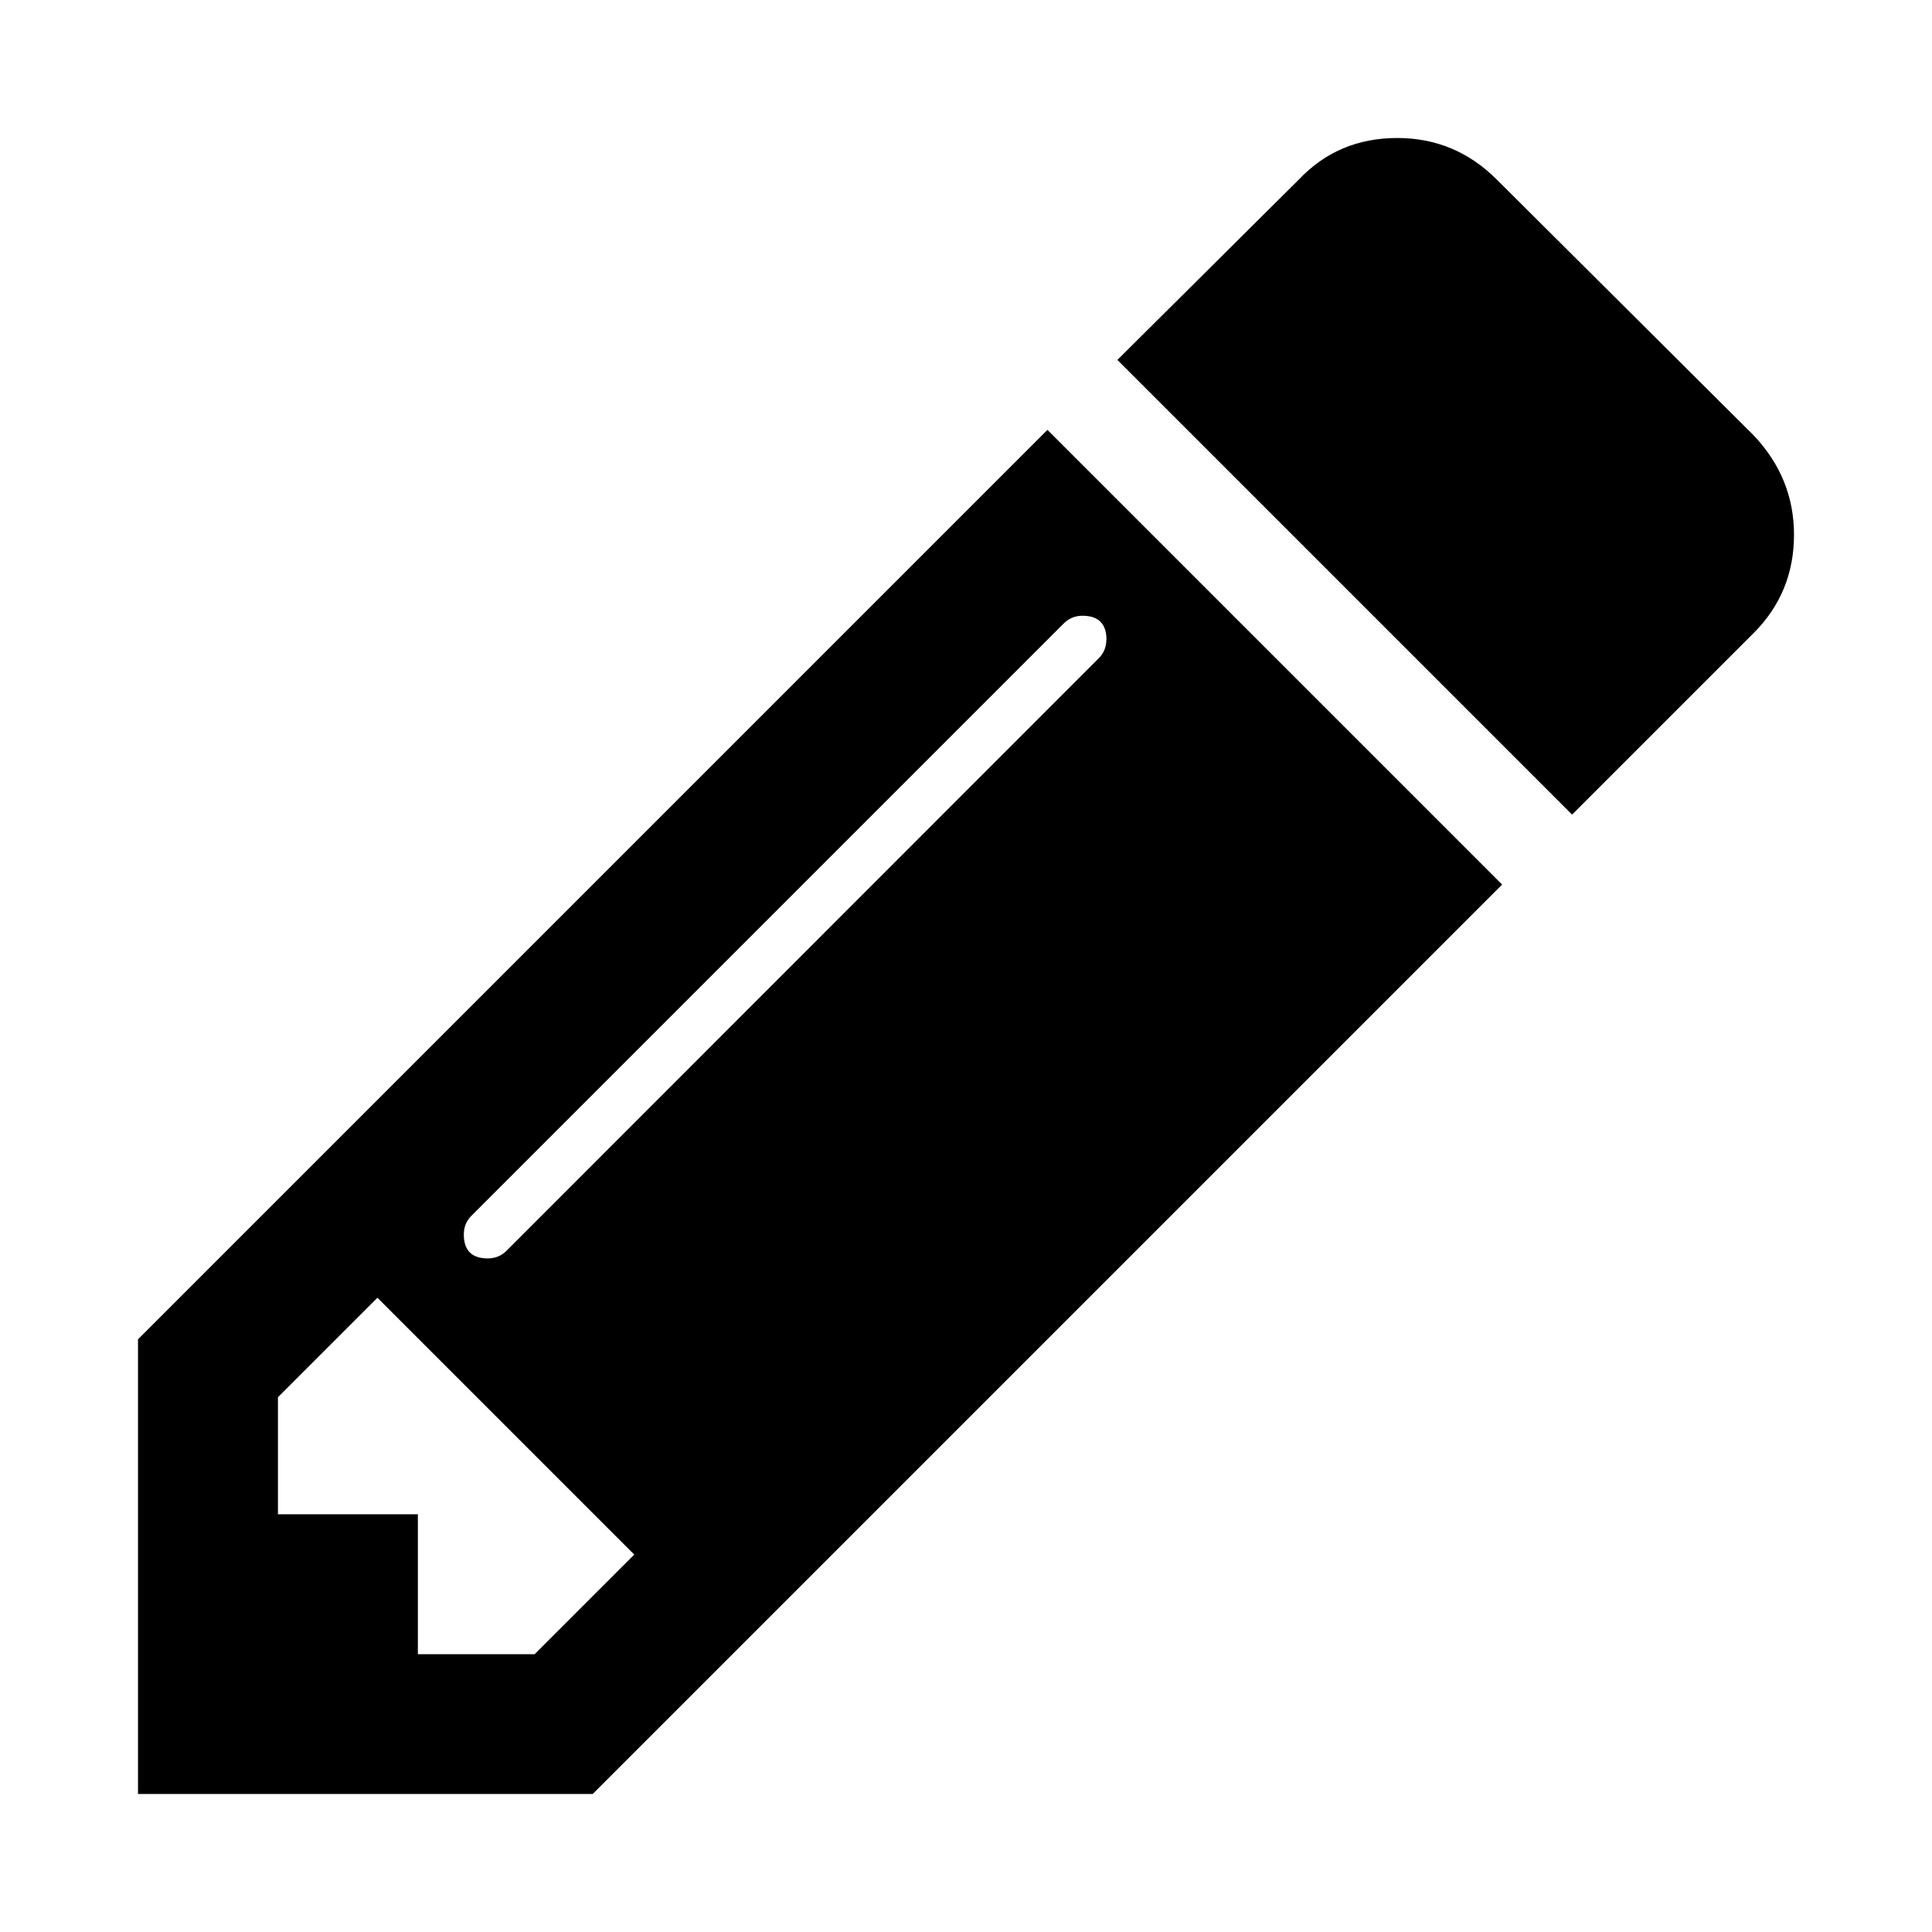
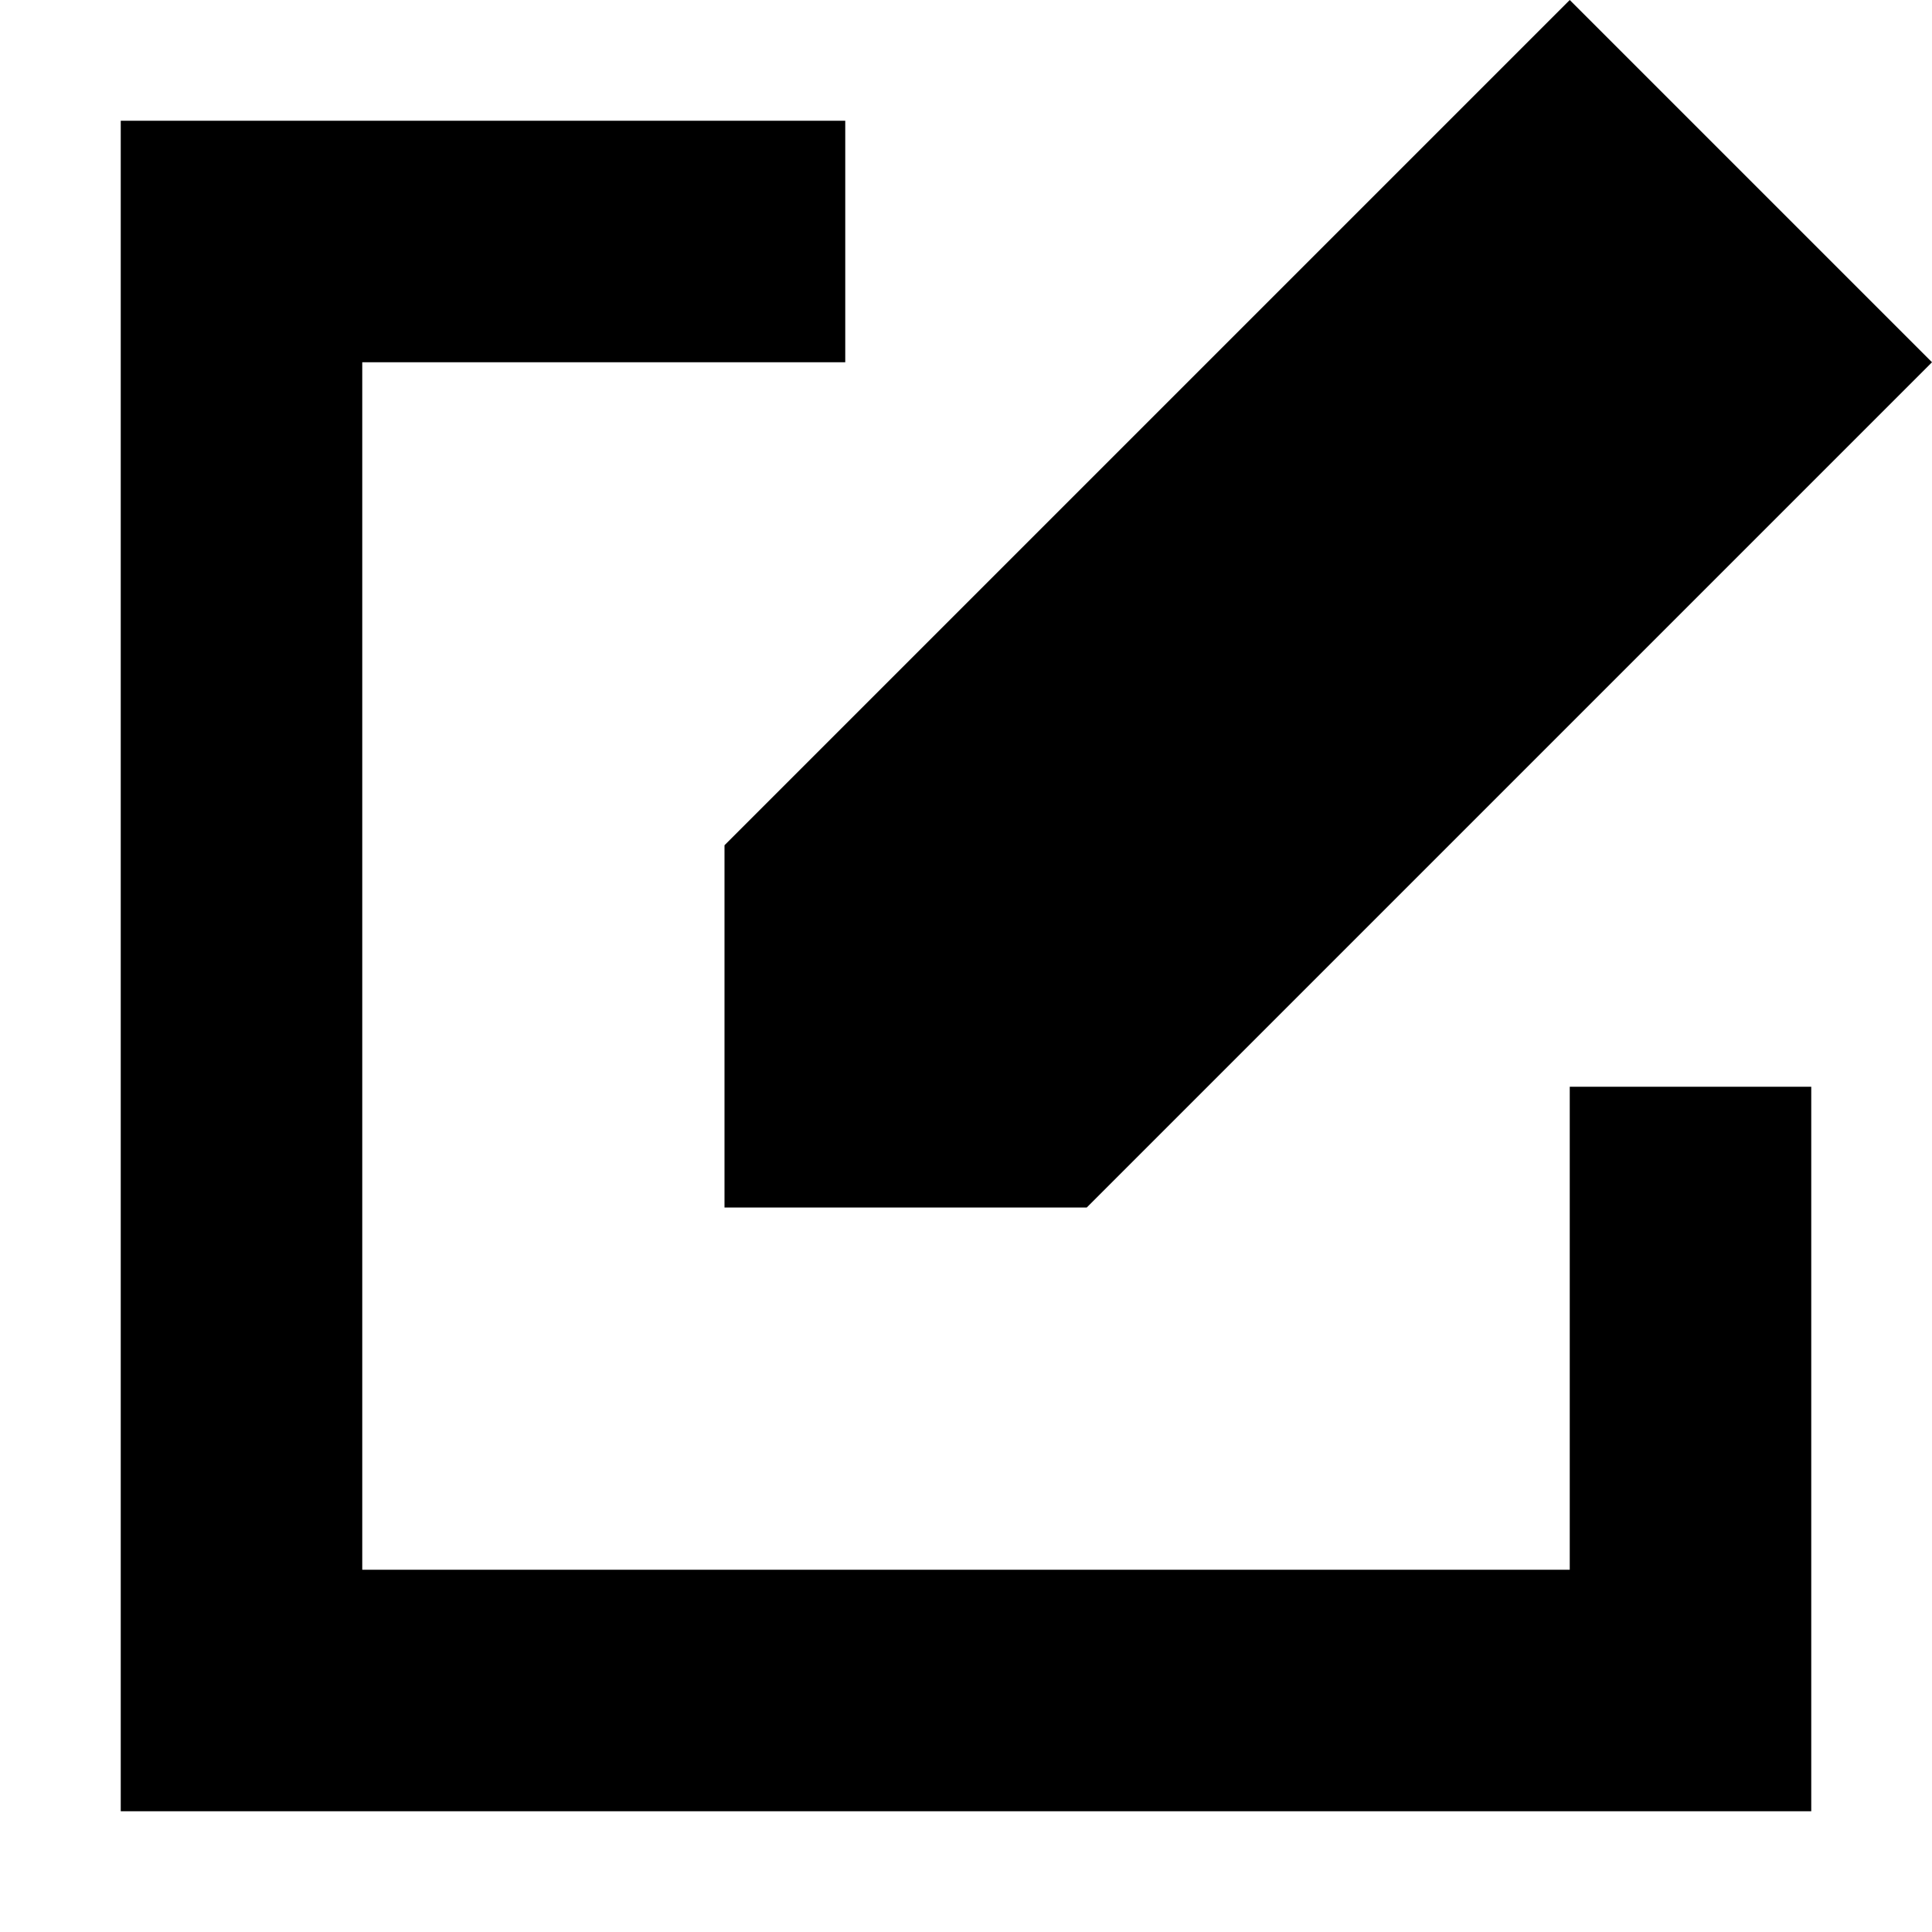
- <svg xmlns="http://www.w3.org/2000/svg" fill="#000000" width="800px" height="800px" viewBox="0 0 14 14" role="img" focusable="false" aria-hidden="true">
-   <path d="M 3.875,11.986 4.596,11.265 2.735,9.404 2.014,10.125 v 0.848 h 1.014 v 1.014 H 3.875 z M 8.018,4.636 q 0,-0.174 -0.174,-0.174 -0.079,0 -0.135,0.055 L 3.416,8.81 q -0.055,0.055 -0.055,0.135 0,0.174 0.174,0.174 0.079,0 0.135,-0.055 L 7.962,4.77 q 0.055,-0.055 0.055,-0.135 z M 7.59,3.115 10.885,6.41 4.295,13 H 1 V 9.705 z M 13,3.875 Q 13,4.295 12.707,4.588 L 11.392,5.903 8.097,2.608 9.412,1.301 Q 9.697,1 10.125,1 q 0.42,0 0.721,0.301 l 1.861,1.853 Q 13,3.463 13,3.875 z" />
+ <svg xmlns="http://www.w3.org/2000/svg" width="800px" height="800px" viewBox="0 0 16 16" fill="none">
+   <path d="M13 0L16 3L9 10H6V7L13 0Z" fill="#000000" />
+   <path d="M1 1V15H15V9H13V13H3V3H7V1H1Z" fill="#000000" />
</svg>
